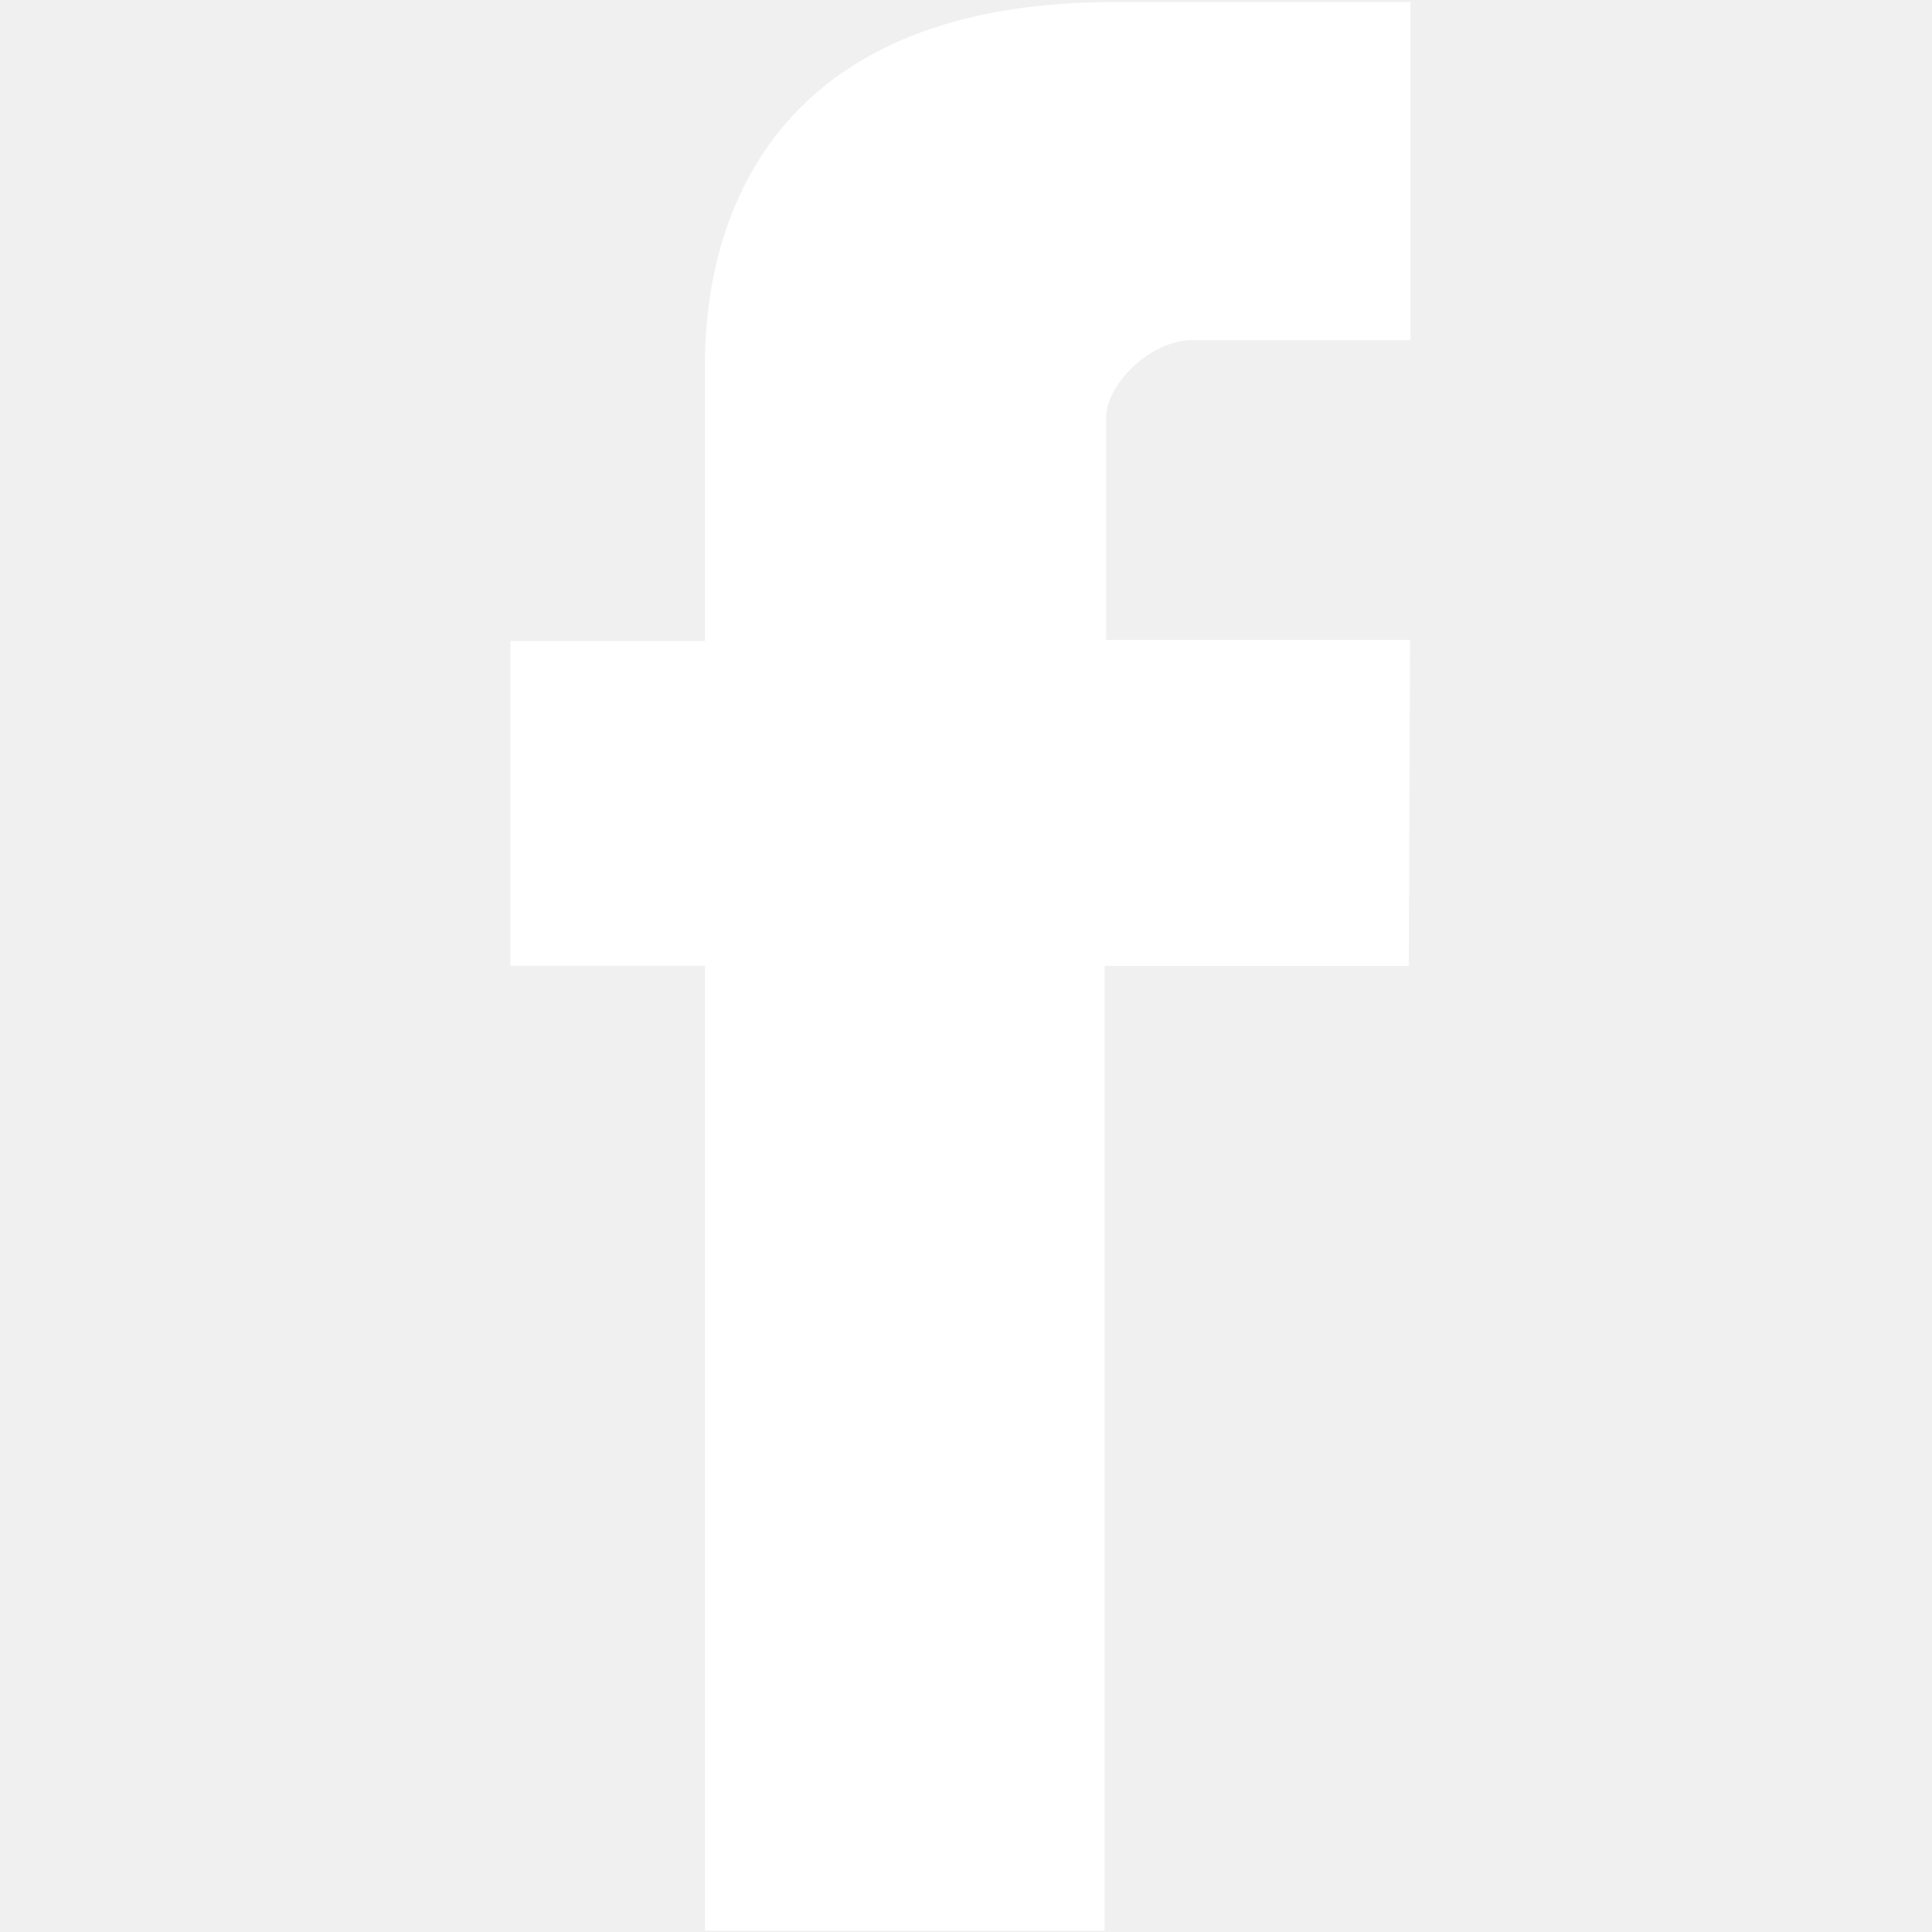
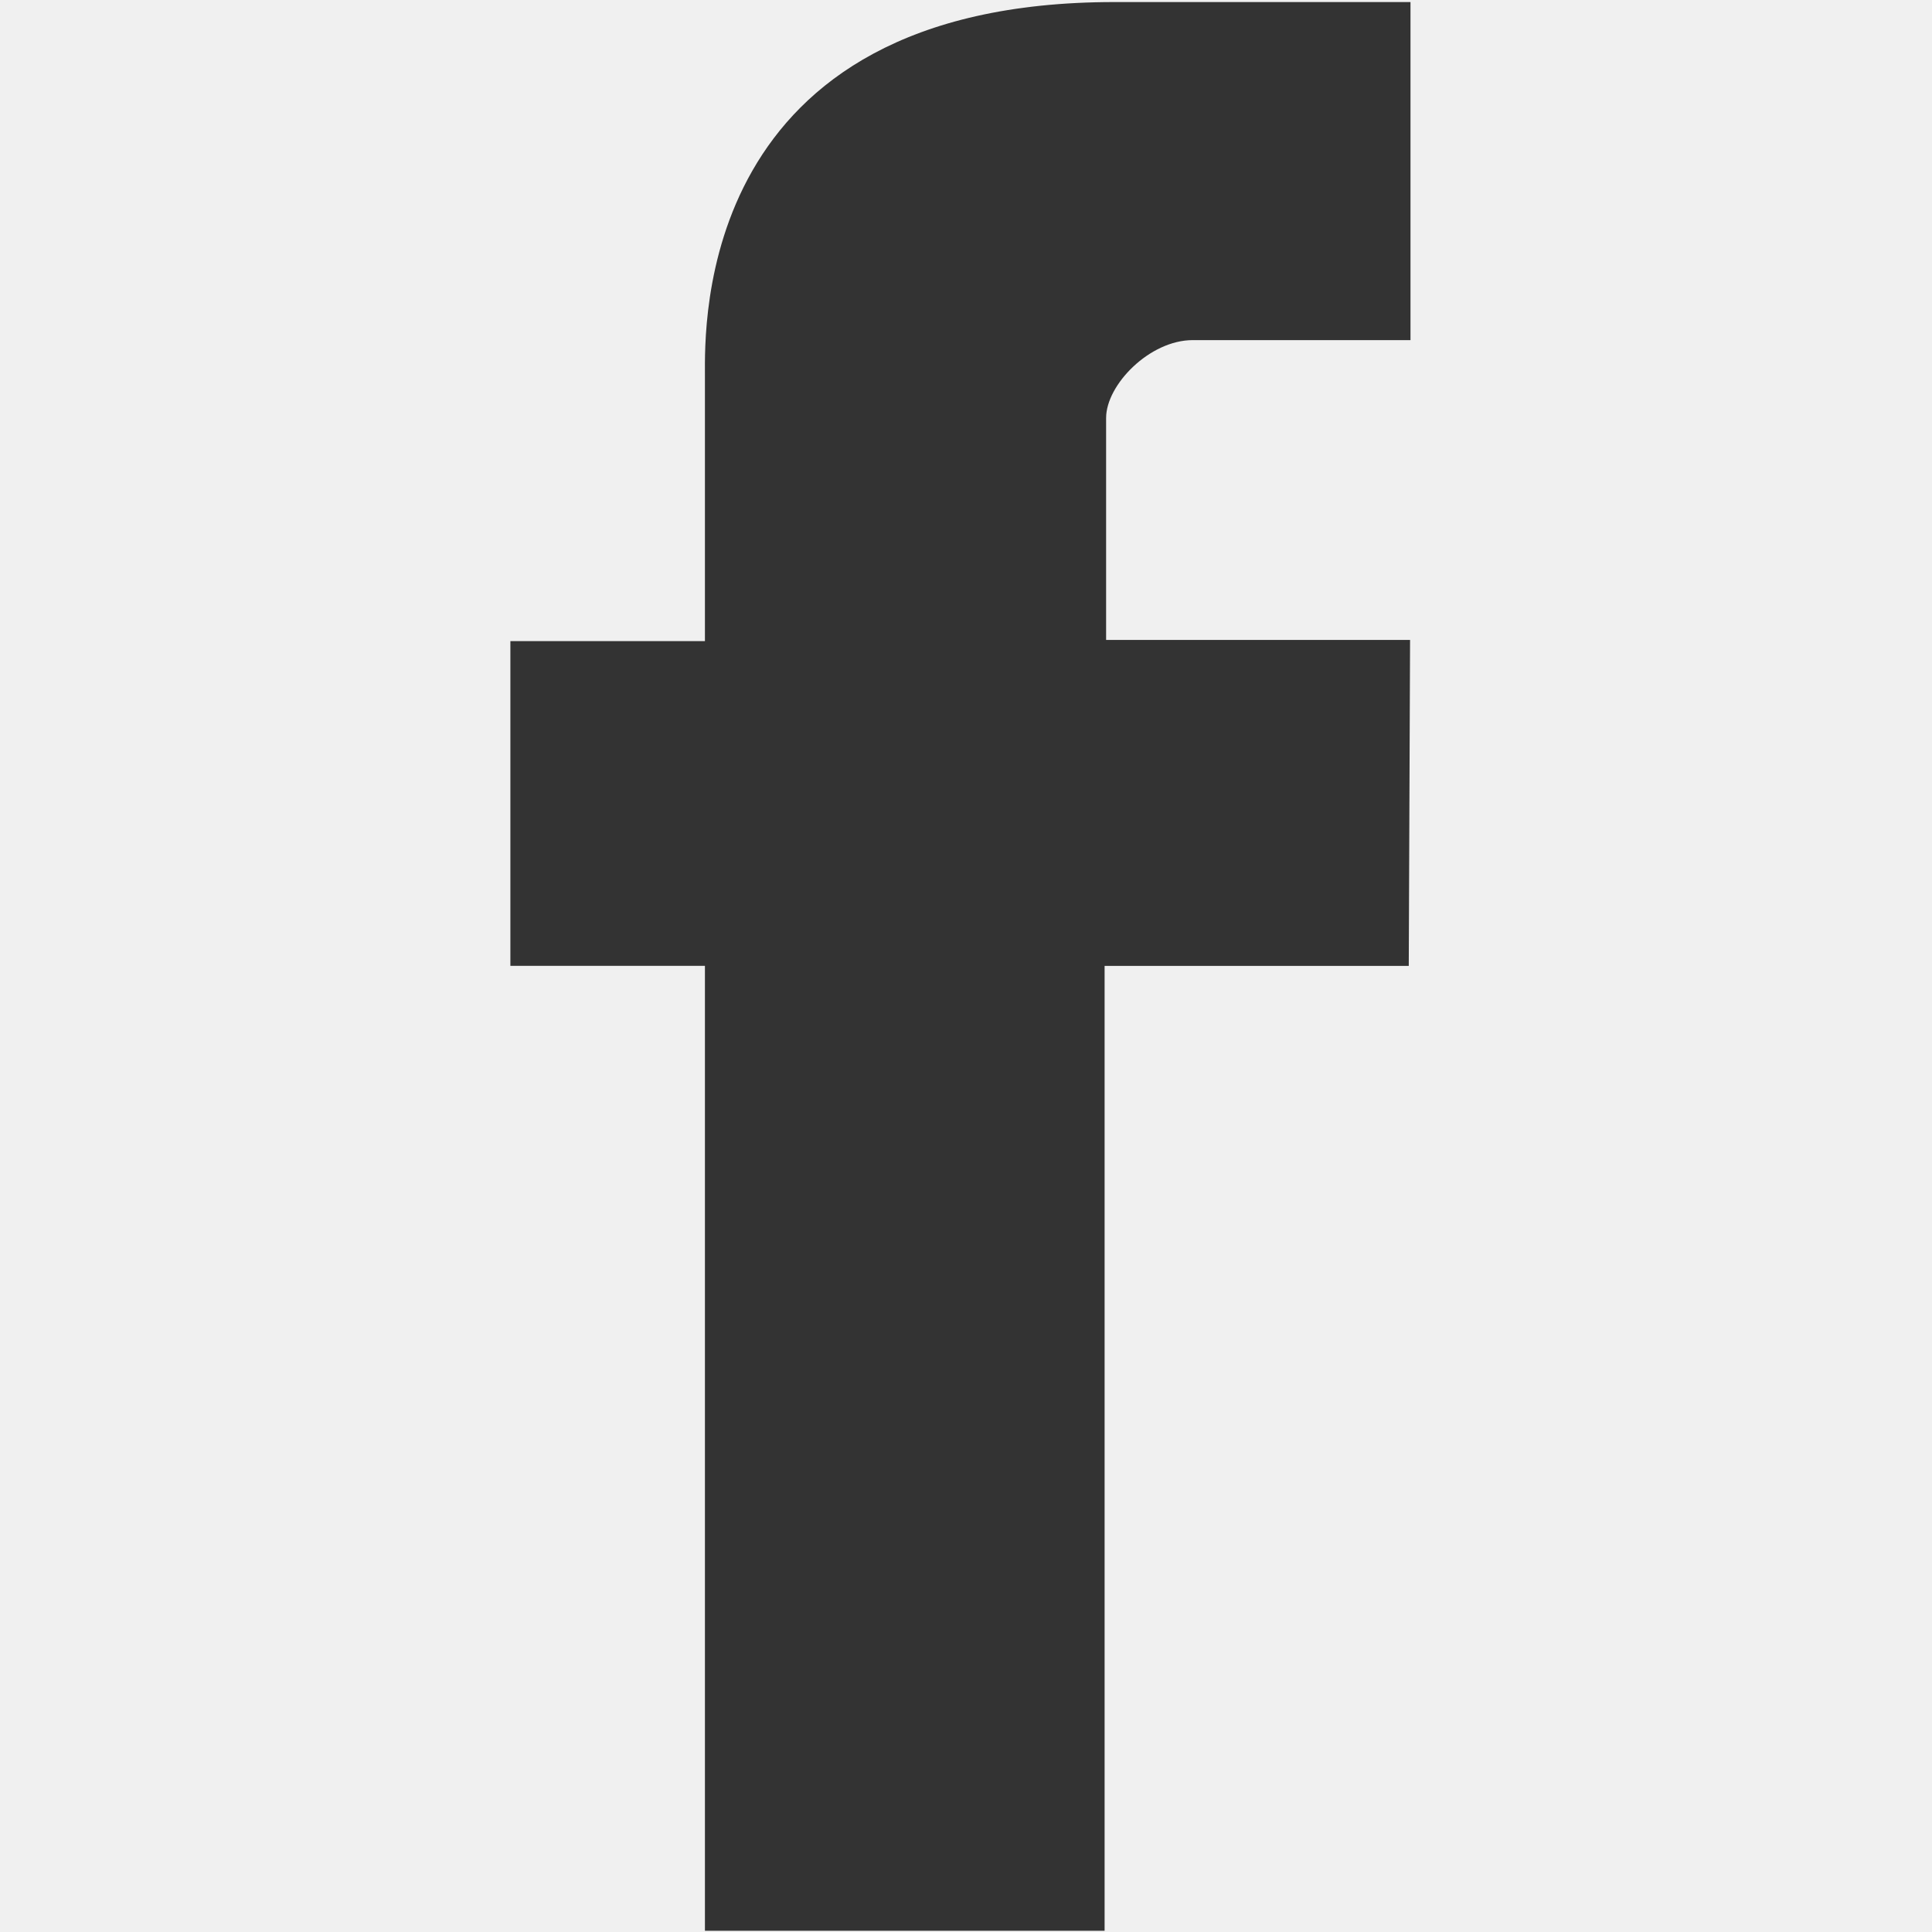
<svg xmlns="http://www.w3.org/2000/svg" version="1.1" x="0px" y="0px" width="46px" height="46px" viewBox="-0.431 -0.45 46 46" overflow="visible" enable-background="new -0.431 -0.45 46 46" xml:space="preserve" id="svg2">
  <defs id="defs4" />
  <path fill="none" d="M22.553,0C10.098,0,0,10.098,0,22.553c0,12.456,10.098,22.553,22.553,22.553  c12.457,0,22.553-10.097,22.553-22.553C45.106,10.098,35.01,0,22.553,0z M32.22,23.059c-2.077,8.423-16.014,11.997-22.425,3.25  c2.455,2.346,6.731,2.553,9.444-0.251c-1.591,0.231-2.747-1.329-0.794-2.172c-1.757,0.191-2.733-0.743-3.135-1.538  c0.412-0.431,0.866-0.631,1.745-0.689c-1.923-0.455-2.634-1.396-2.851-2.539c0.534-0.127,1.202-0.237,1.567-0.188  c-1.686-0.882-2.271-2.208-2.179-3.205c3.011,1.119,4.929,2.017,6.533,2.878c0.572,0.305,1.209,0.854,1.929,1.552  c0.916-2.423,2.048-4.92,3.986-6.159c-0.032,0.281-0.183,0.542-0.382,0.757c0.55-0.5,1.264-0.844,1.989-0.943  c-0.083,0.545-0.867,0.852-1.341,1.031c0.358-0.112,2.266-0.963,2.474-0.478c0.245,0.551-1.316,0.806-1.582,0.901  c-0.198,0.066-0.396,0.139-0.592,0.218c2.418-0.241,4.726,1.755,5.398,4.231c0.048,0.179,0.097,0.376,0.139,0.584  c0.885,0.33,2.486-0.017,3.003-0.333c-0.373,0.883-1.343,1.534-2.774,1.652c0.689,0.286,1.989,0.444,2.886,0.292  C34.689,22.52,33.775,23.071,32.22,23.059z" id="path8" />
  <g id="layer1" style="display:none">
-     <path d="M 22.763,-0.327 C 10.128,-0.326 -0.113,9.916 -0.113,22.551 c 0,12.633 10.241,22.876 22.876,22.876 12.635,0 22.877,-10.243 22.878,-22.876 C 45.64,9.916 35.398,-0.326 22.763,-0.327 z M 36.78,11.534 c 2.232,2.834 3.629,6.344 3.806,10.177 -2.583,-0.548 -5.023,-0.815 -7.298,-0.815 v -5.09e-4 h -0.017 c -1.831,0 -3.551,0.166 -5.17,0.453 -0.394,-0.965 -0.793,-1.892 -1.195,-2.779 3.607,-1.583 7.07,-3.836 9.874,-7.035 z M 22.763,4.702 c 4.21,0 8.072,1.472 11.129,3.922 C 31.553,11.426 28.464,13.455 25.128,14.887 22.784,10.354 20.518,7.111 18.97,5.128 20.196,4.856 21.461,4.702 22.763,4.702 z M 14.879,6.563 c 1.239,1.463 3.719,4.682 6.368,9.707 -5.388,1.604 -10.813,1.981 -14.096,1.98 -0.094,0 -0.186,0 -0.277,-9.91e-4 h -0.003 c -0.553,0 -1.028,-0.009 -1.425,-0.021 C 6.728,13.103 10.238,8.859 14.879,6.563 z M 4.915,22.551 c 0,-0.084 0.003,-0.169 0.008,-0.257 0.509,0.019 1.163,0.035 1.95,0.035 h 0.005 c 3.588,-0.023 9.852,-0.323 16.2,-2.327 0.346,0.756 0.688,1.544 1.027,2.362 -4.239,1.418 -7.578,3.677 -10.048,5.926 -2.377,2.166 -3.984,4.31 -4.922,5.742 -2.626,-3.109 -4.218,-7.105 -4.22,-11.481 z M 22.763,40.4 c -3.972,0 -7.633,-1.314 -10.603,-3.518 0.631,-1.04 1.985,-3.035 4.14,-5.098 2.218,-2.125 5.279,-4.312 9.275,-5.614 1.358,3.808 2.588,8.161 3.524,13.061 -1.973,0.751 -4.104,1.169 -6.336,1.169 z M 32.864,37.23 C 31.959,32.799 30.82,28.803 29.57,25.237 30.73,25.071 31.947,24.977 33.231,24.977 h 0.046 0.003 0.003 c 2.129,0 4.468,0.265 7.005,0.841 -0.878,4.719 -3.612,8.784 -7.423,11.413 z" id="Dribbble" style="fill:#ffffff" />
+     <path d="M 22.763,-0.327 C 10.128,-0.326 -0.113,9.916 -0.113,22.551 c 0,12.633 10.241,22.876 22.876,22.876 12.635,0 22.877,-10.243 22.878,-22.876 C 45.64,9.916 35.398,-0.326 22.763,-0.327 z M 36.78,11.534 c 2.232,2.834 3.629,6.344 3.806,10.177 -2.583,-0.548 -5.023,-0.815 -7.298,-0.815 v -5.09e-4 h -0.017 c -1.831,0 -3.551,0.166 -5.17,0.453 -0.394,-0.965 -0.793,-1.892 -1.195,-2.779 3.607,-1.583 7.07,-3.836 9.874,-7.035 z M 22.763,4.702 c 4.21,0 8.072,1.472 11.129,3.922 C 31.553,11.426 28.464,13.455 25.128,14.887 22.784,10.354 20.518,7.111 18.97,5.128 20.196,4.856 21.461,4.702 22.763,4.702 z M 14.879,6.563 c 1.239,1.463 3.719,4.682 6.368,9.707 -5.388,1.604 -10.813,1.981 -14.096,1.98 -0.094,0 -0.186,0 -0.277,-9.91e-4 h -0.003 c -0.553,0 -1.028,-0.009 -1.425,-0.021 C 6.728,13.103 10.238,8.859 14.879,6.563 z M 4.915,22.551 c 0,-0.084 0.003,-0.169 0.008,-0.257 0.509,0.019 1.163,0.035 1.95,0.035 h 0.005 c 3.588,-0.023 9.852,-0.323 16.2,-2.327 0.346,0.756 0.688,1.544 1.027,2.362 -4.239,1.418 -7.578,3.677 -10.048,5.926 -2.377,2.166 -3.984,4.31 -4.922,5.742 -2.626,-3.109 -4.218,-7.105 -4.22,-11.481 z M 22.763,40.4 c -3.972,0 -7.633,-1.314 -10.603,-3.518 0.631,-1.04 1.985,-3.035 4.14,-5.098 2.218,-2.125 5.279,-4.312 9.275,-5.614 1.358,3.808 2.588,8.161 3.524,13.061 -1.973,0.751 -4.104,1.169 -6.336,1.169 z M 32.864,37.23 C 31.959,32.799 30.82,28.803 29.57,25.237 30.73,25.071 31.947,24.977 33.231,24.977 h 0.046 0.003 0.003 c 2.129,0 4.468,0.265 7.005,0.841 -0.878,4.719 -3.612,8.784 -7.423,11.413 z" id="Dribbble" style="fill:#333" />
  </g>
  <g id="layer2">
-     <path d="m 16.353,8.492 c 0,1.157 0,6.323 0,6.323 l -4.632,0 0,7.731 4.632,0 0,22.975 9.516,0 0,-22.974 7.242,0 0.031,-7.76 c -0.831,0 -7.237,0 -7.237,0 0,0 0,-4.498 0,-5.286 0,-0.79 1.037,-1.853 2.063,-1.853 1.024,0 3.183,0 5.184,0 0,-1.053 0,-4.69 0,-8.049 -2.671,0 -5.709,0 -7.049,0 -9.985,-5.1031e-4 -9.75,7.738 -9.75,8.894 z" id="Facebook" style="fill:#ffffff" />
+     <path d="m 16.353,8.492 c 0,1.157 0,6.323 0,6.323 l -4.632,0 0,7.731 4.632,0 0,22.975 9.516,0 0,-22.974 7.242,0 0.031,-7.76 c -0.831,0 -7.237,0 -7.237,0 0,0 0,-4.498 0,-5.286 0,-0.79 1.037,-1.853 2.063,-1.853 1.024,0 3.183,0 5.184,0 0,-1.053 0,-4.69 0,-8.049 -2.671,0 -5.709,0 -7.049,0 -9.985,-5.1031e-4 -9.75,7.738 -9.75,8.894 z" id="Facebook" style="fill:#333" />
  </g>
</svg>
